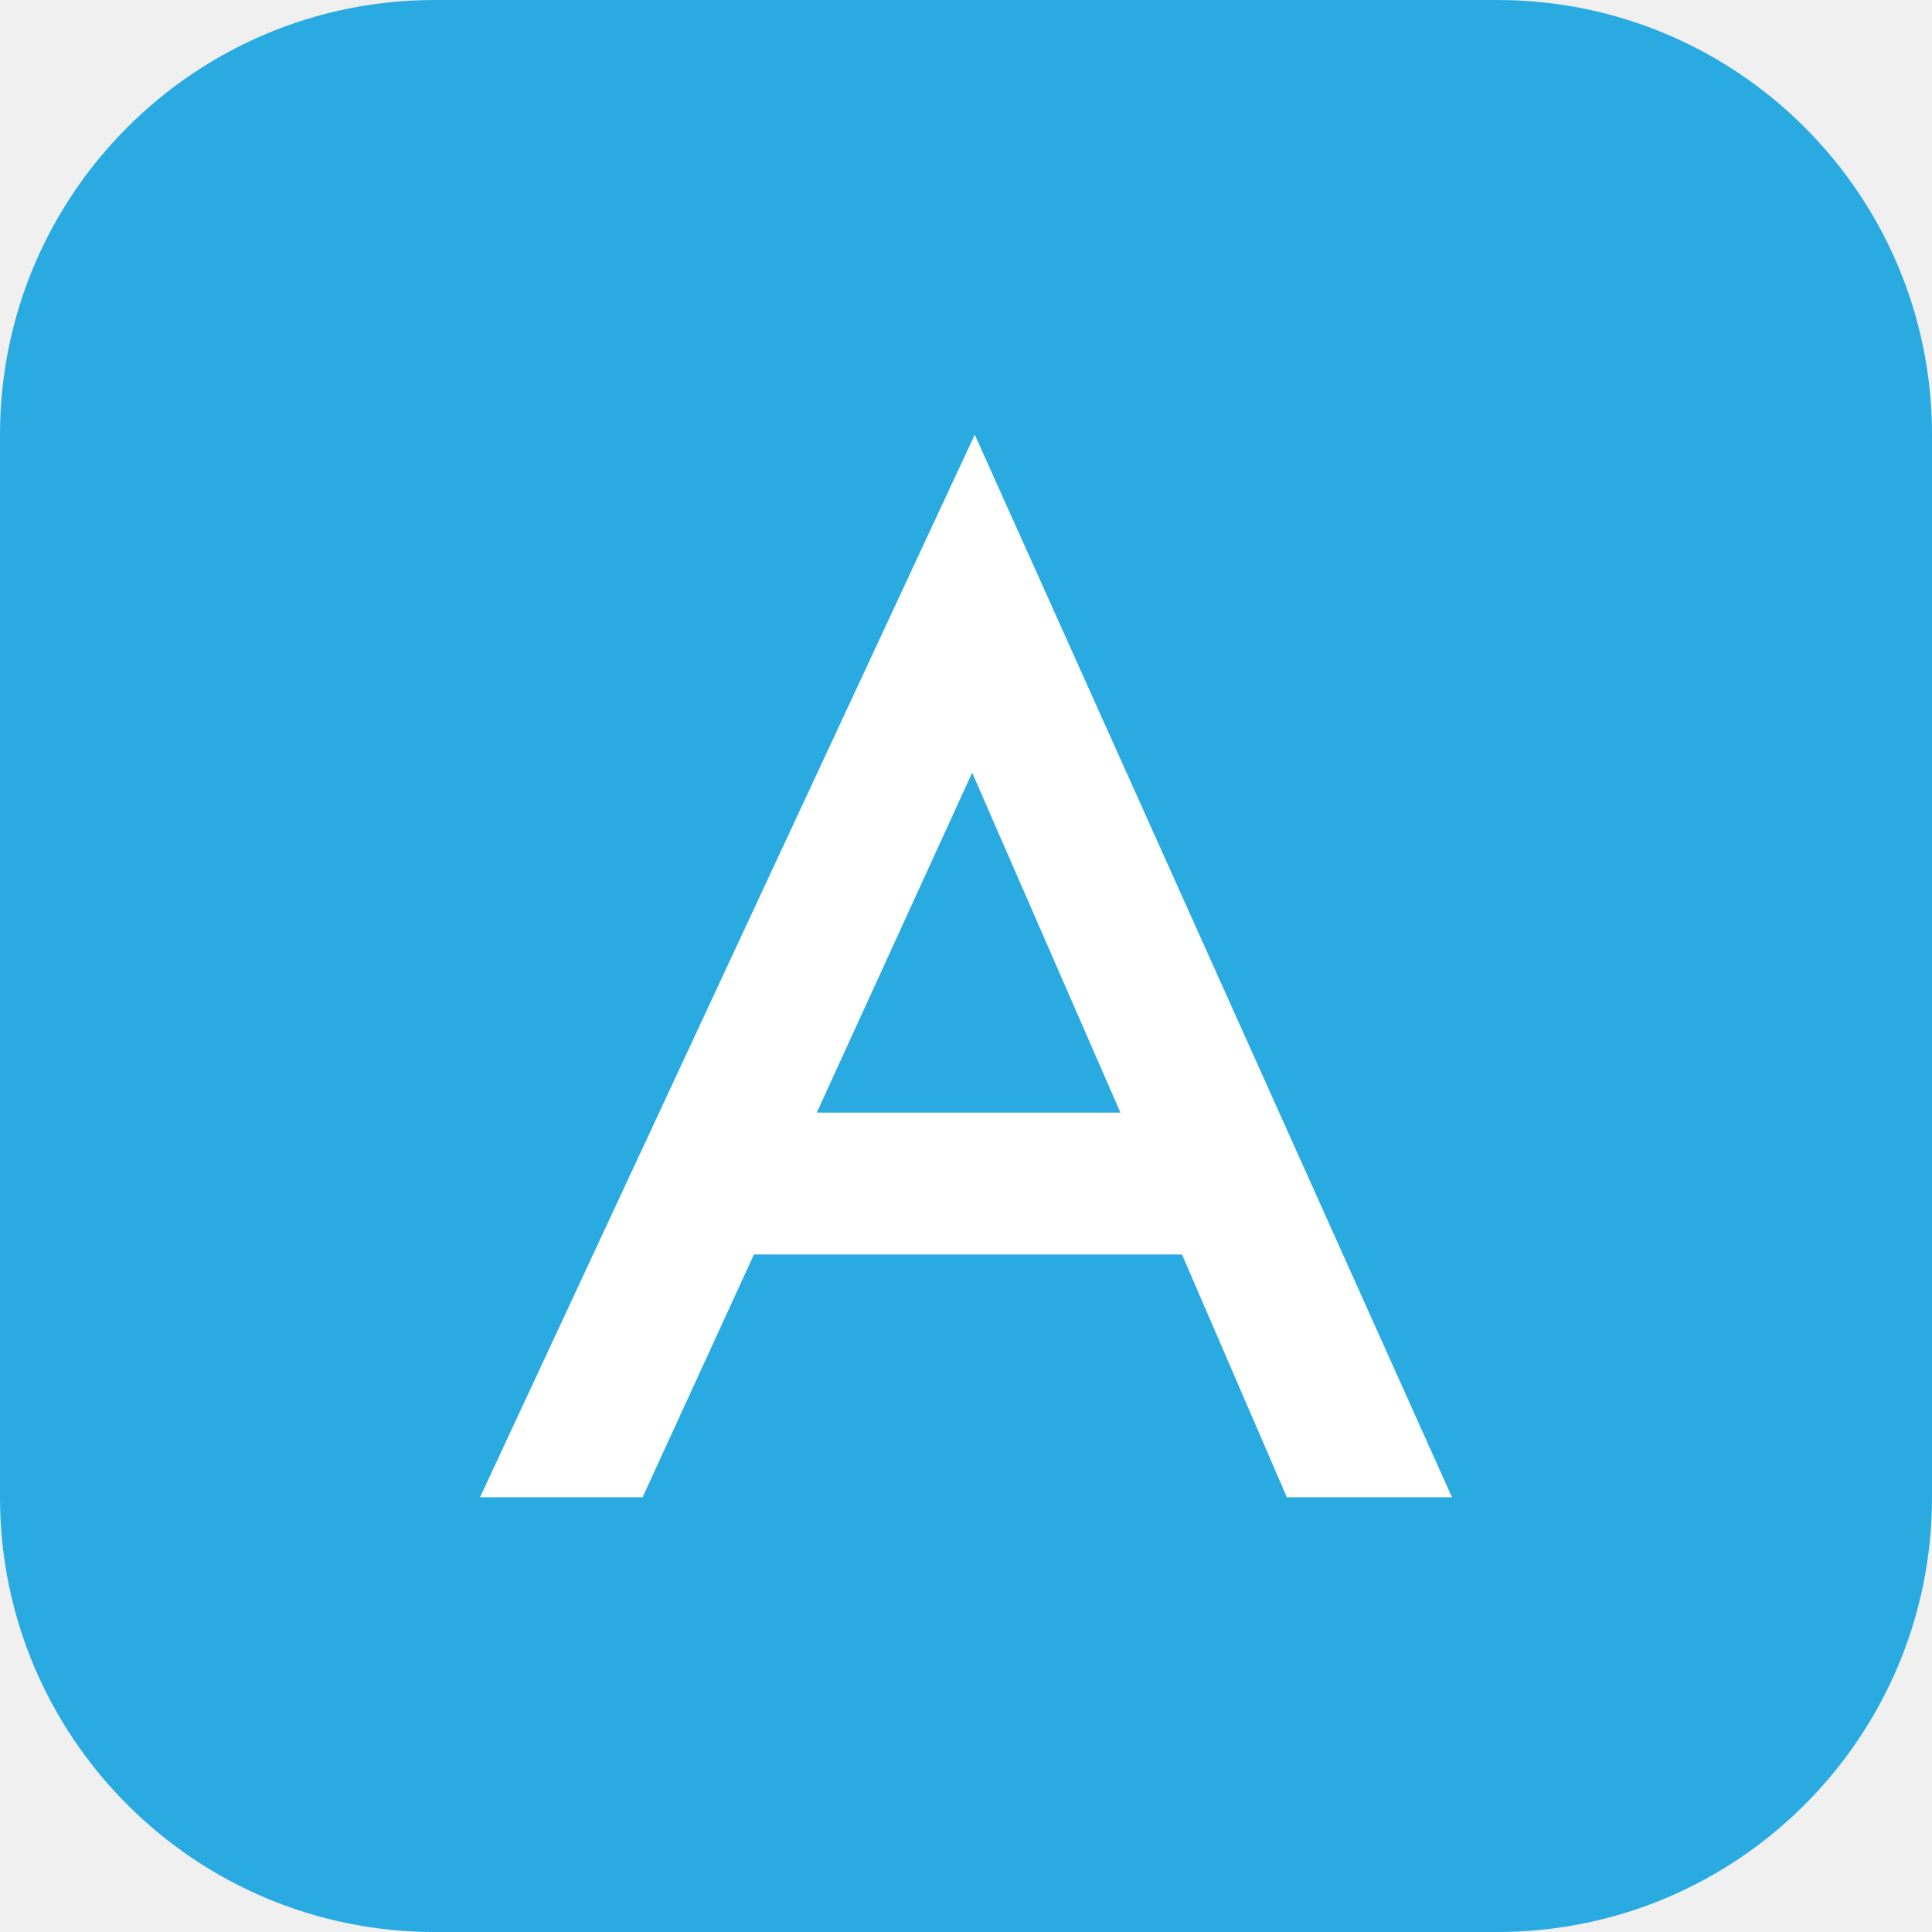
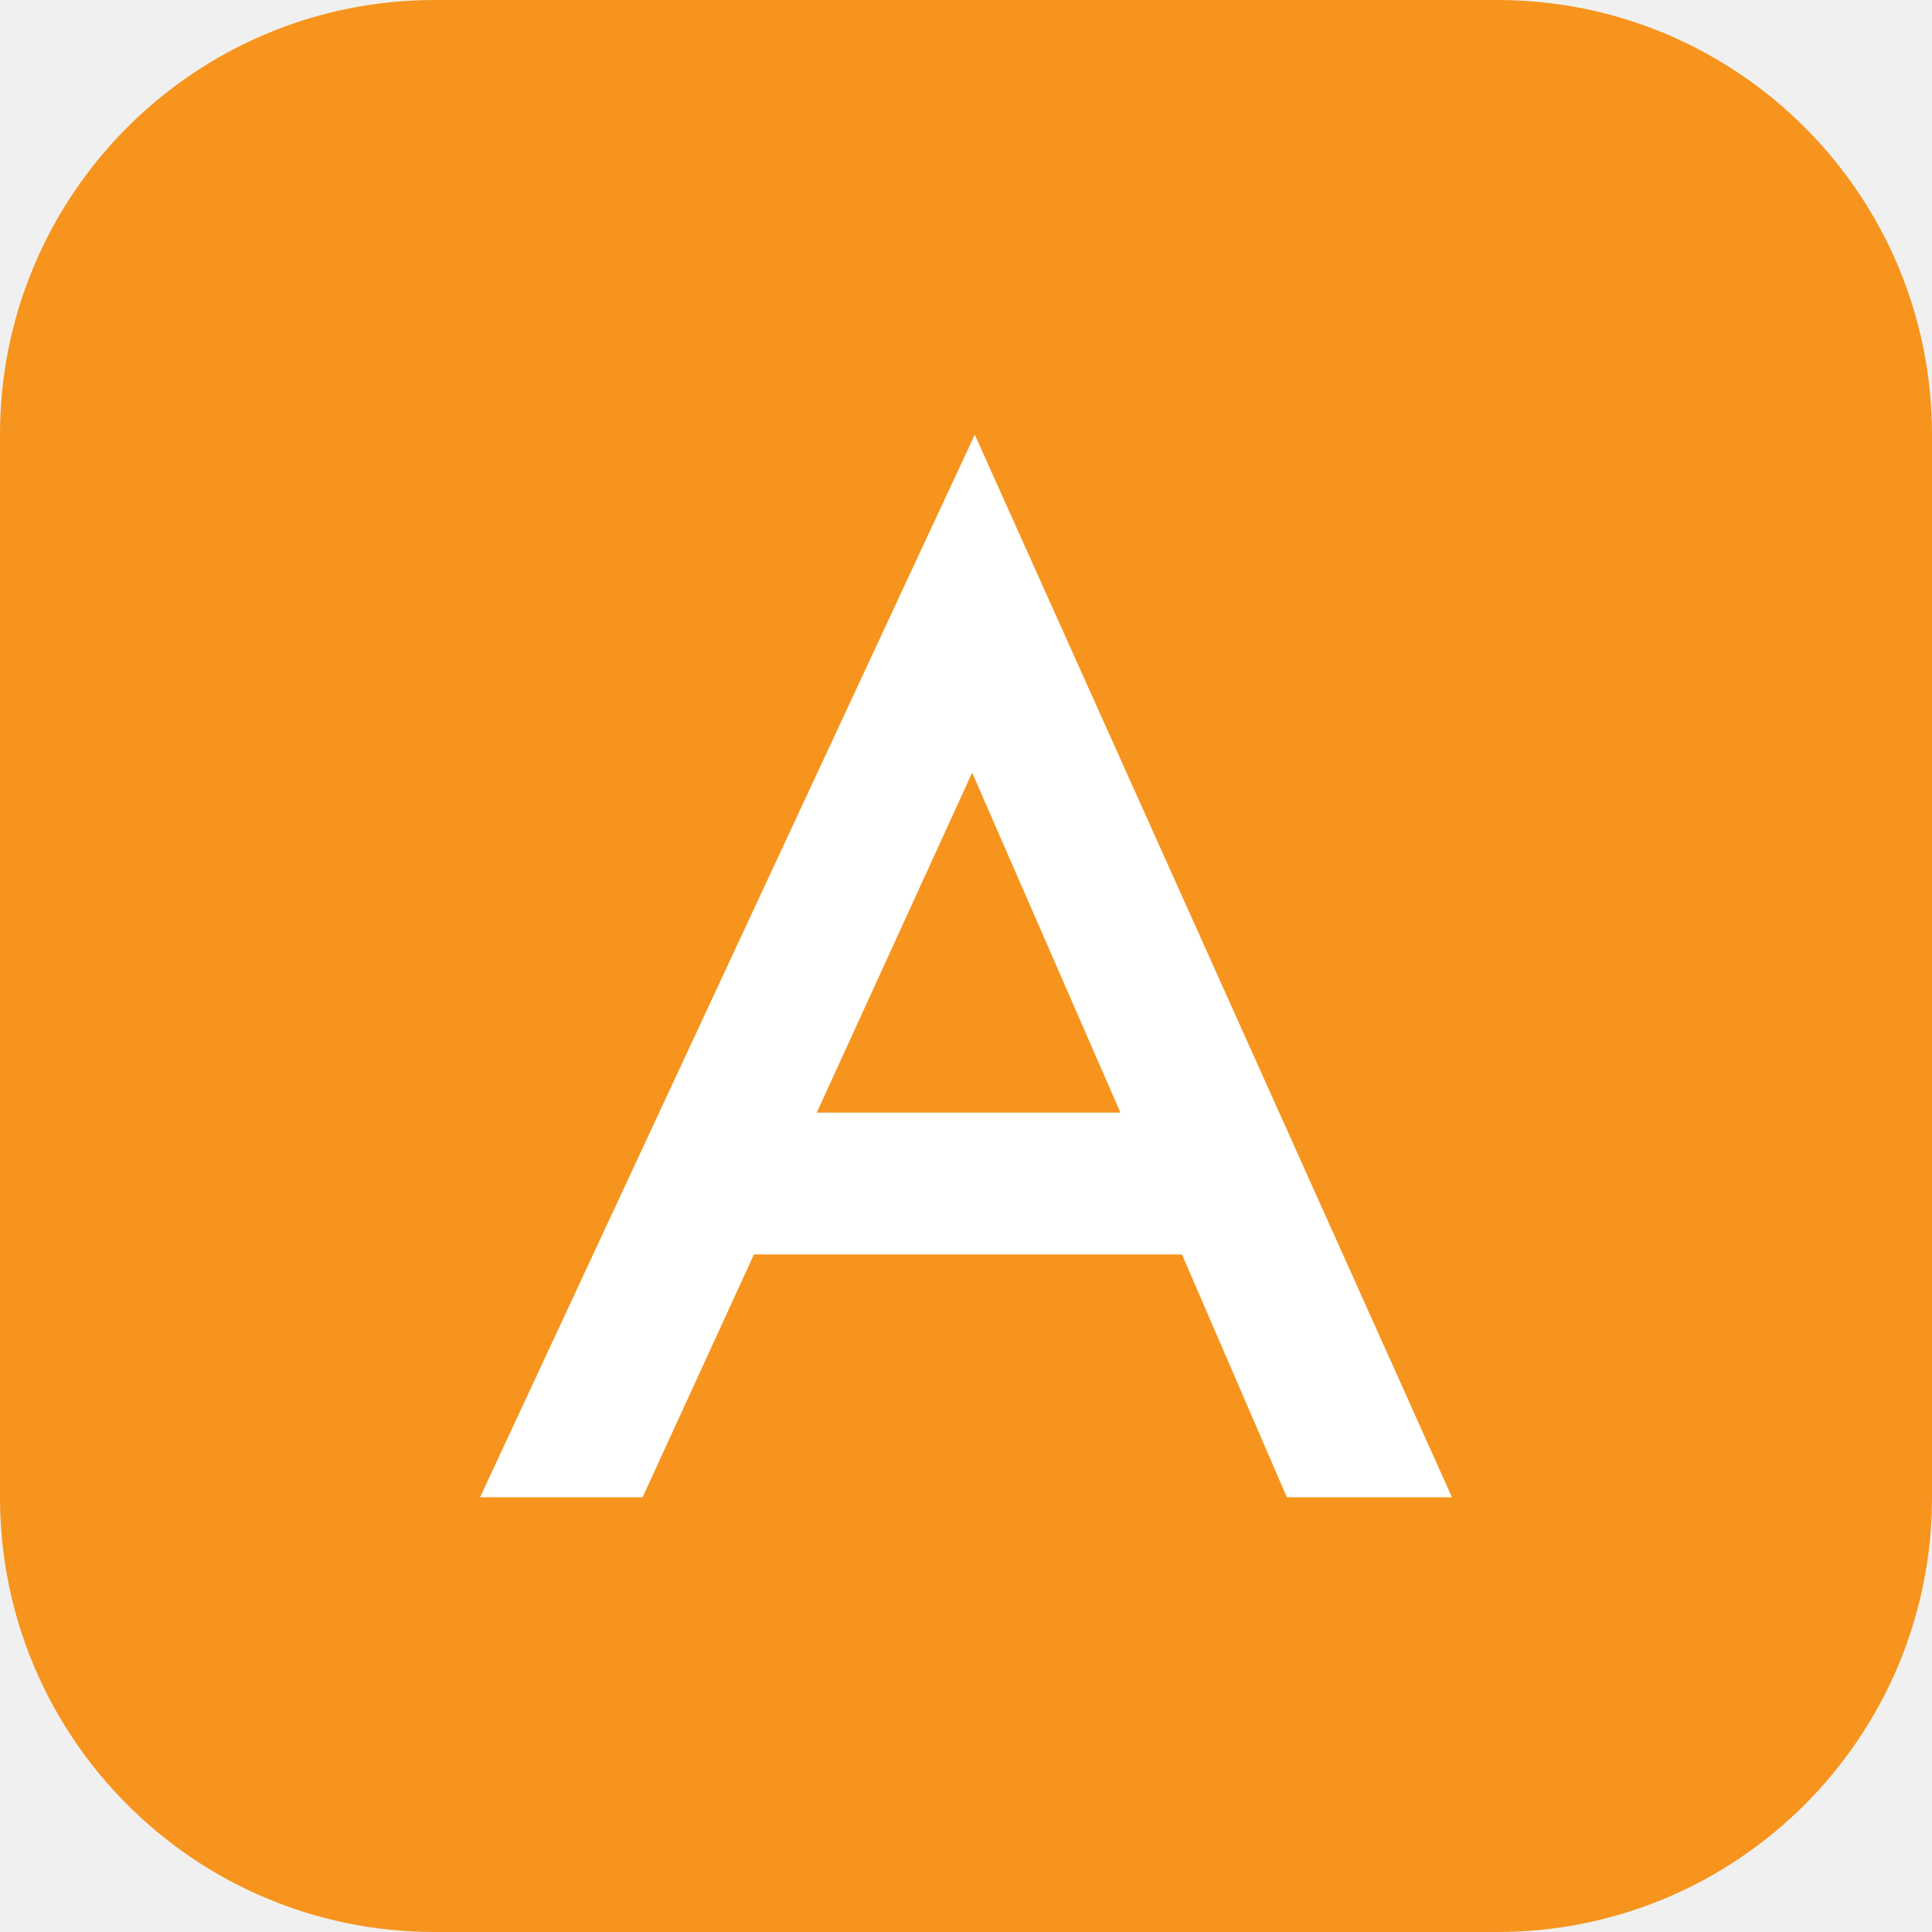
<svg xmlns="http://www.w3.org/2000/svg" viewBox="0 0 240 240">
-   <rect width="240" height="240" rx="54" fill="#29ABE2" />
+   <rect width="240" height="240" rx="54" fill="#F7941D" />
  <g transform="translate(58.99,12.68) scale(1.716)" fill="#fff" fill-rule="evenodd">
    <path d="M51.188 83.422H20.203L12.141 101H0.375L36.188 24.078L70.734 101H58.781L51.188 83.422Z M46.734 73.156L36 48.547L24.75 73.156H46.734Z" />
  </g>
</svg>
